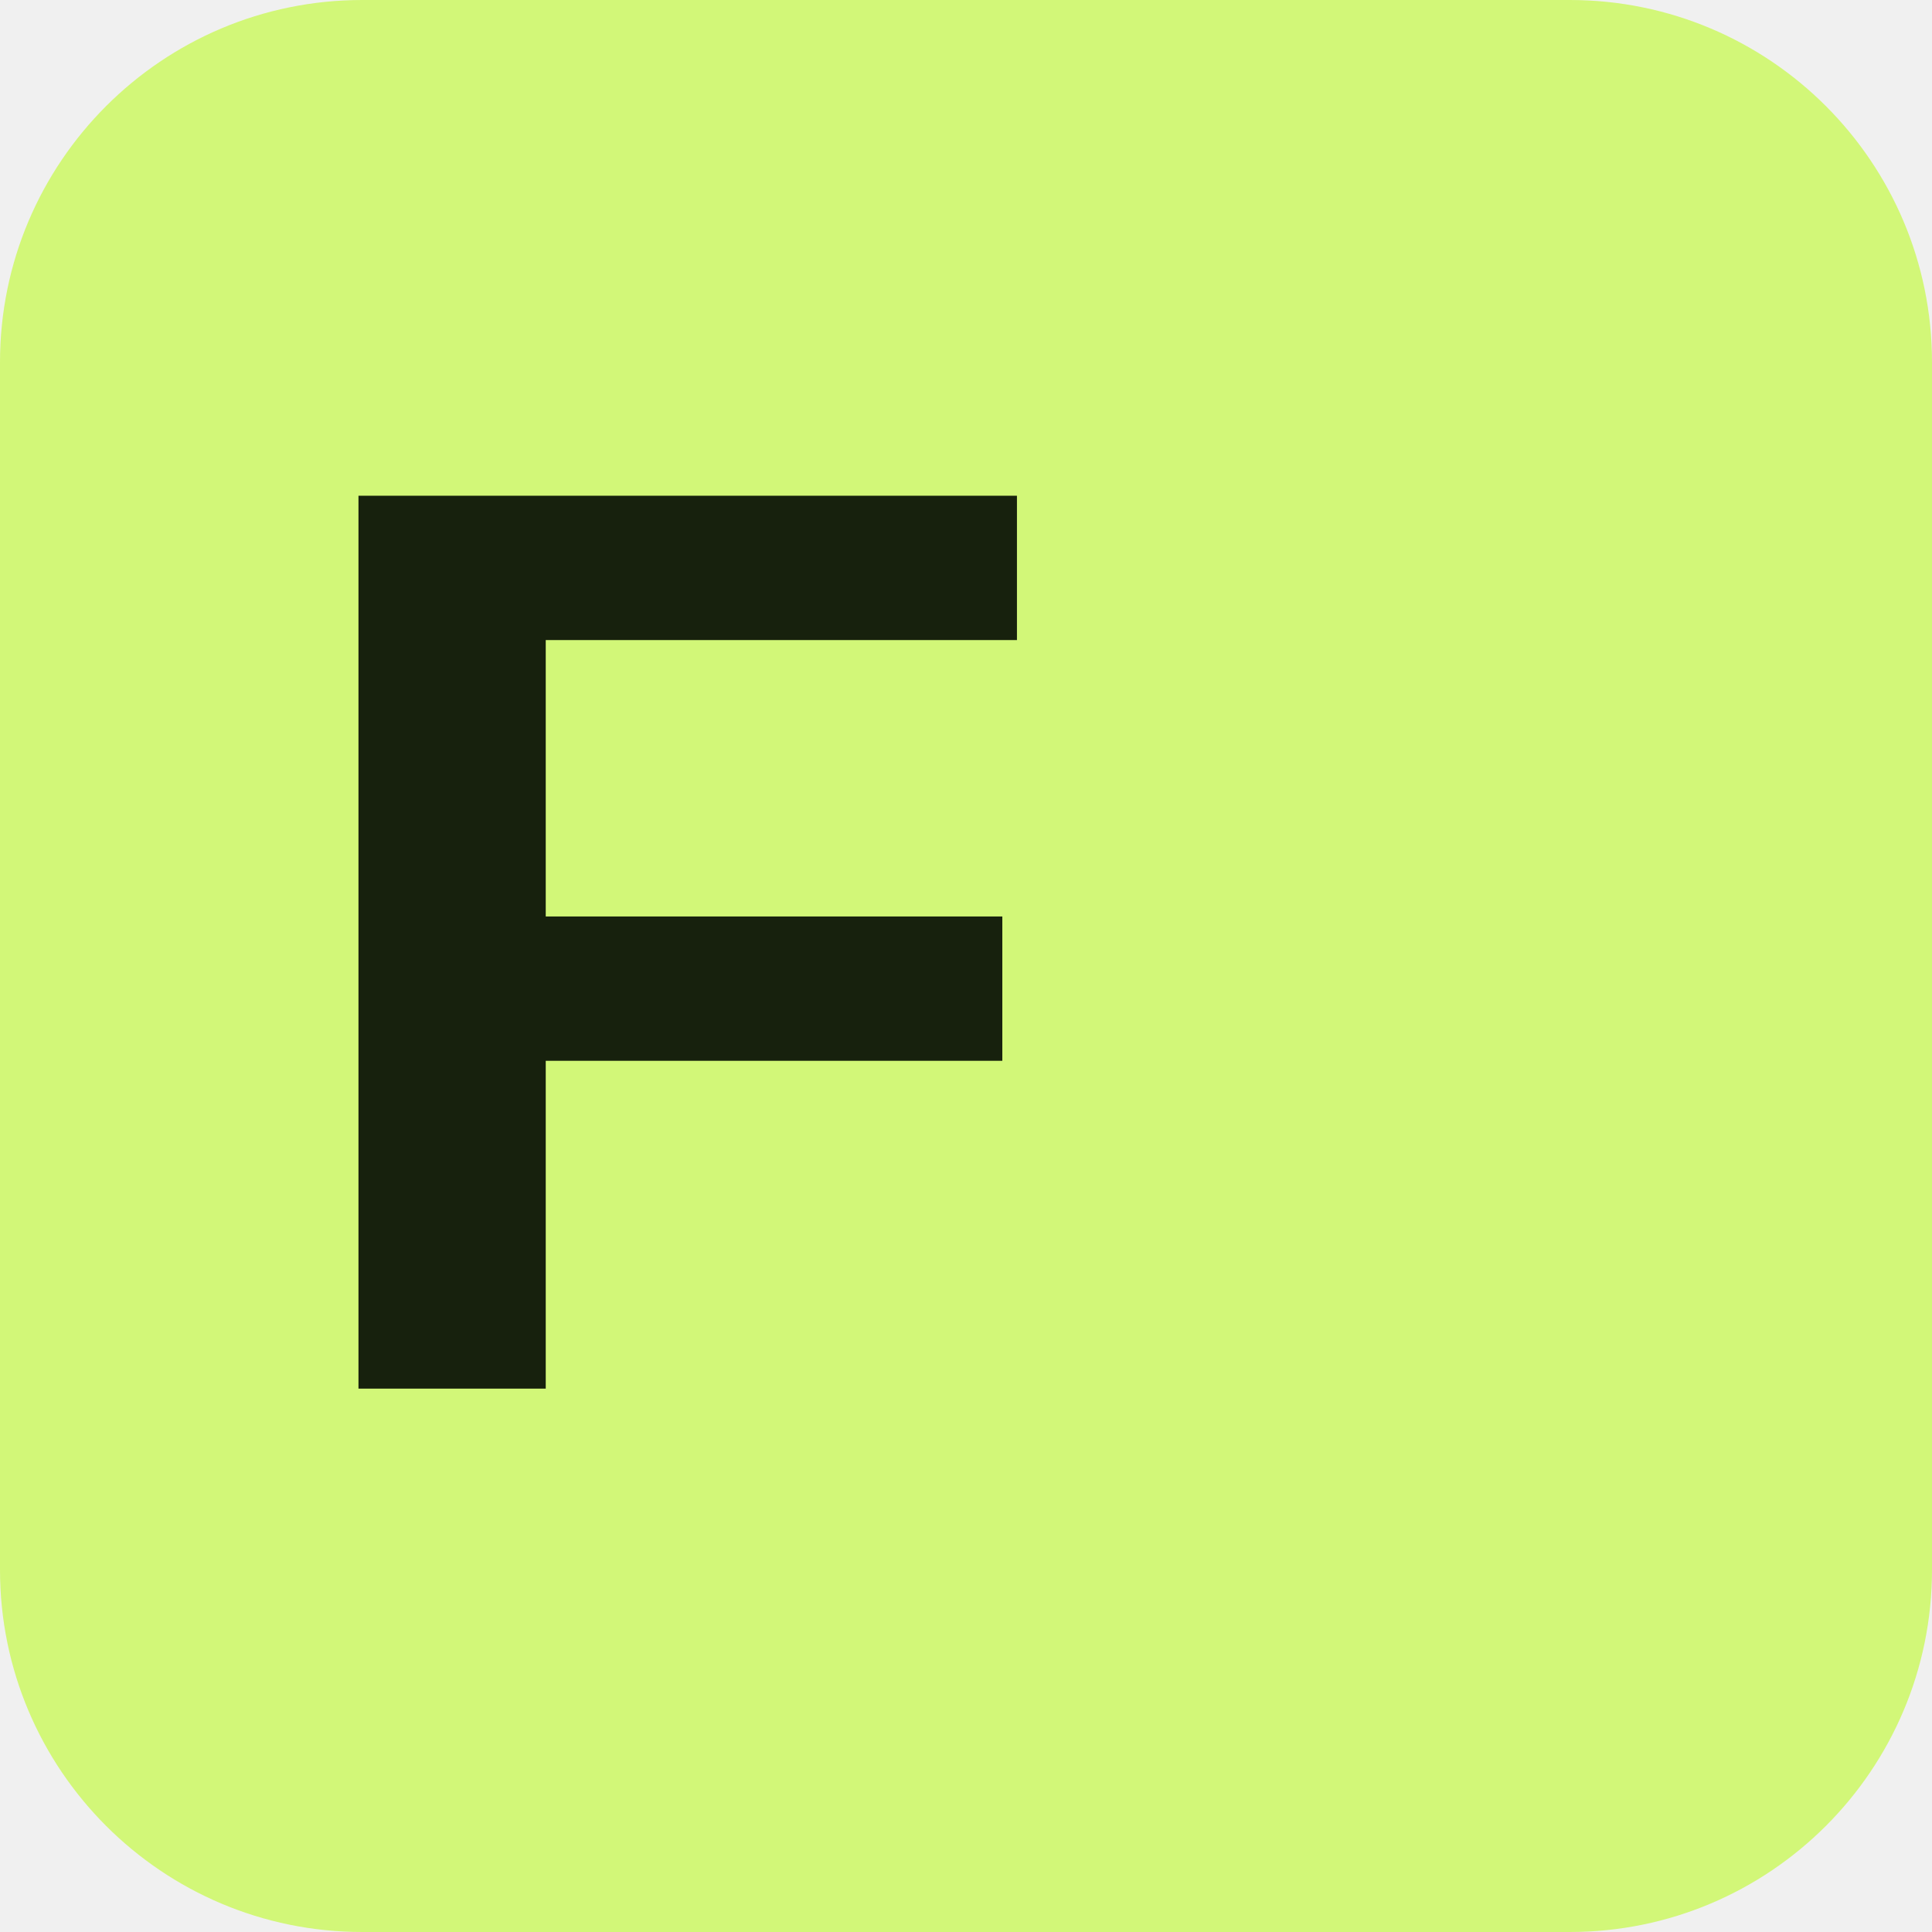
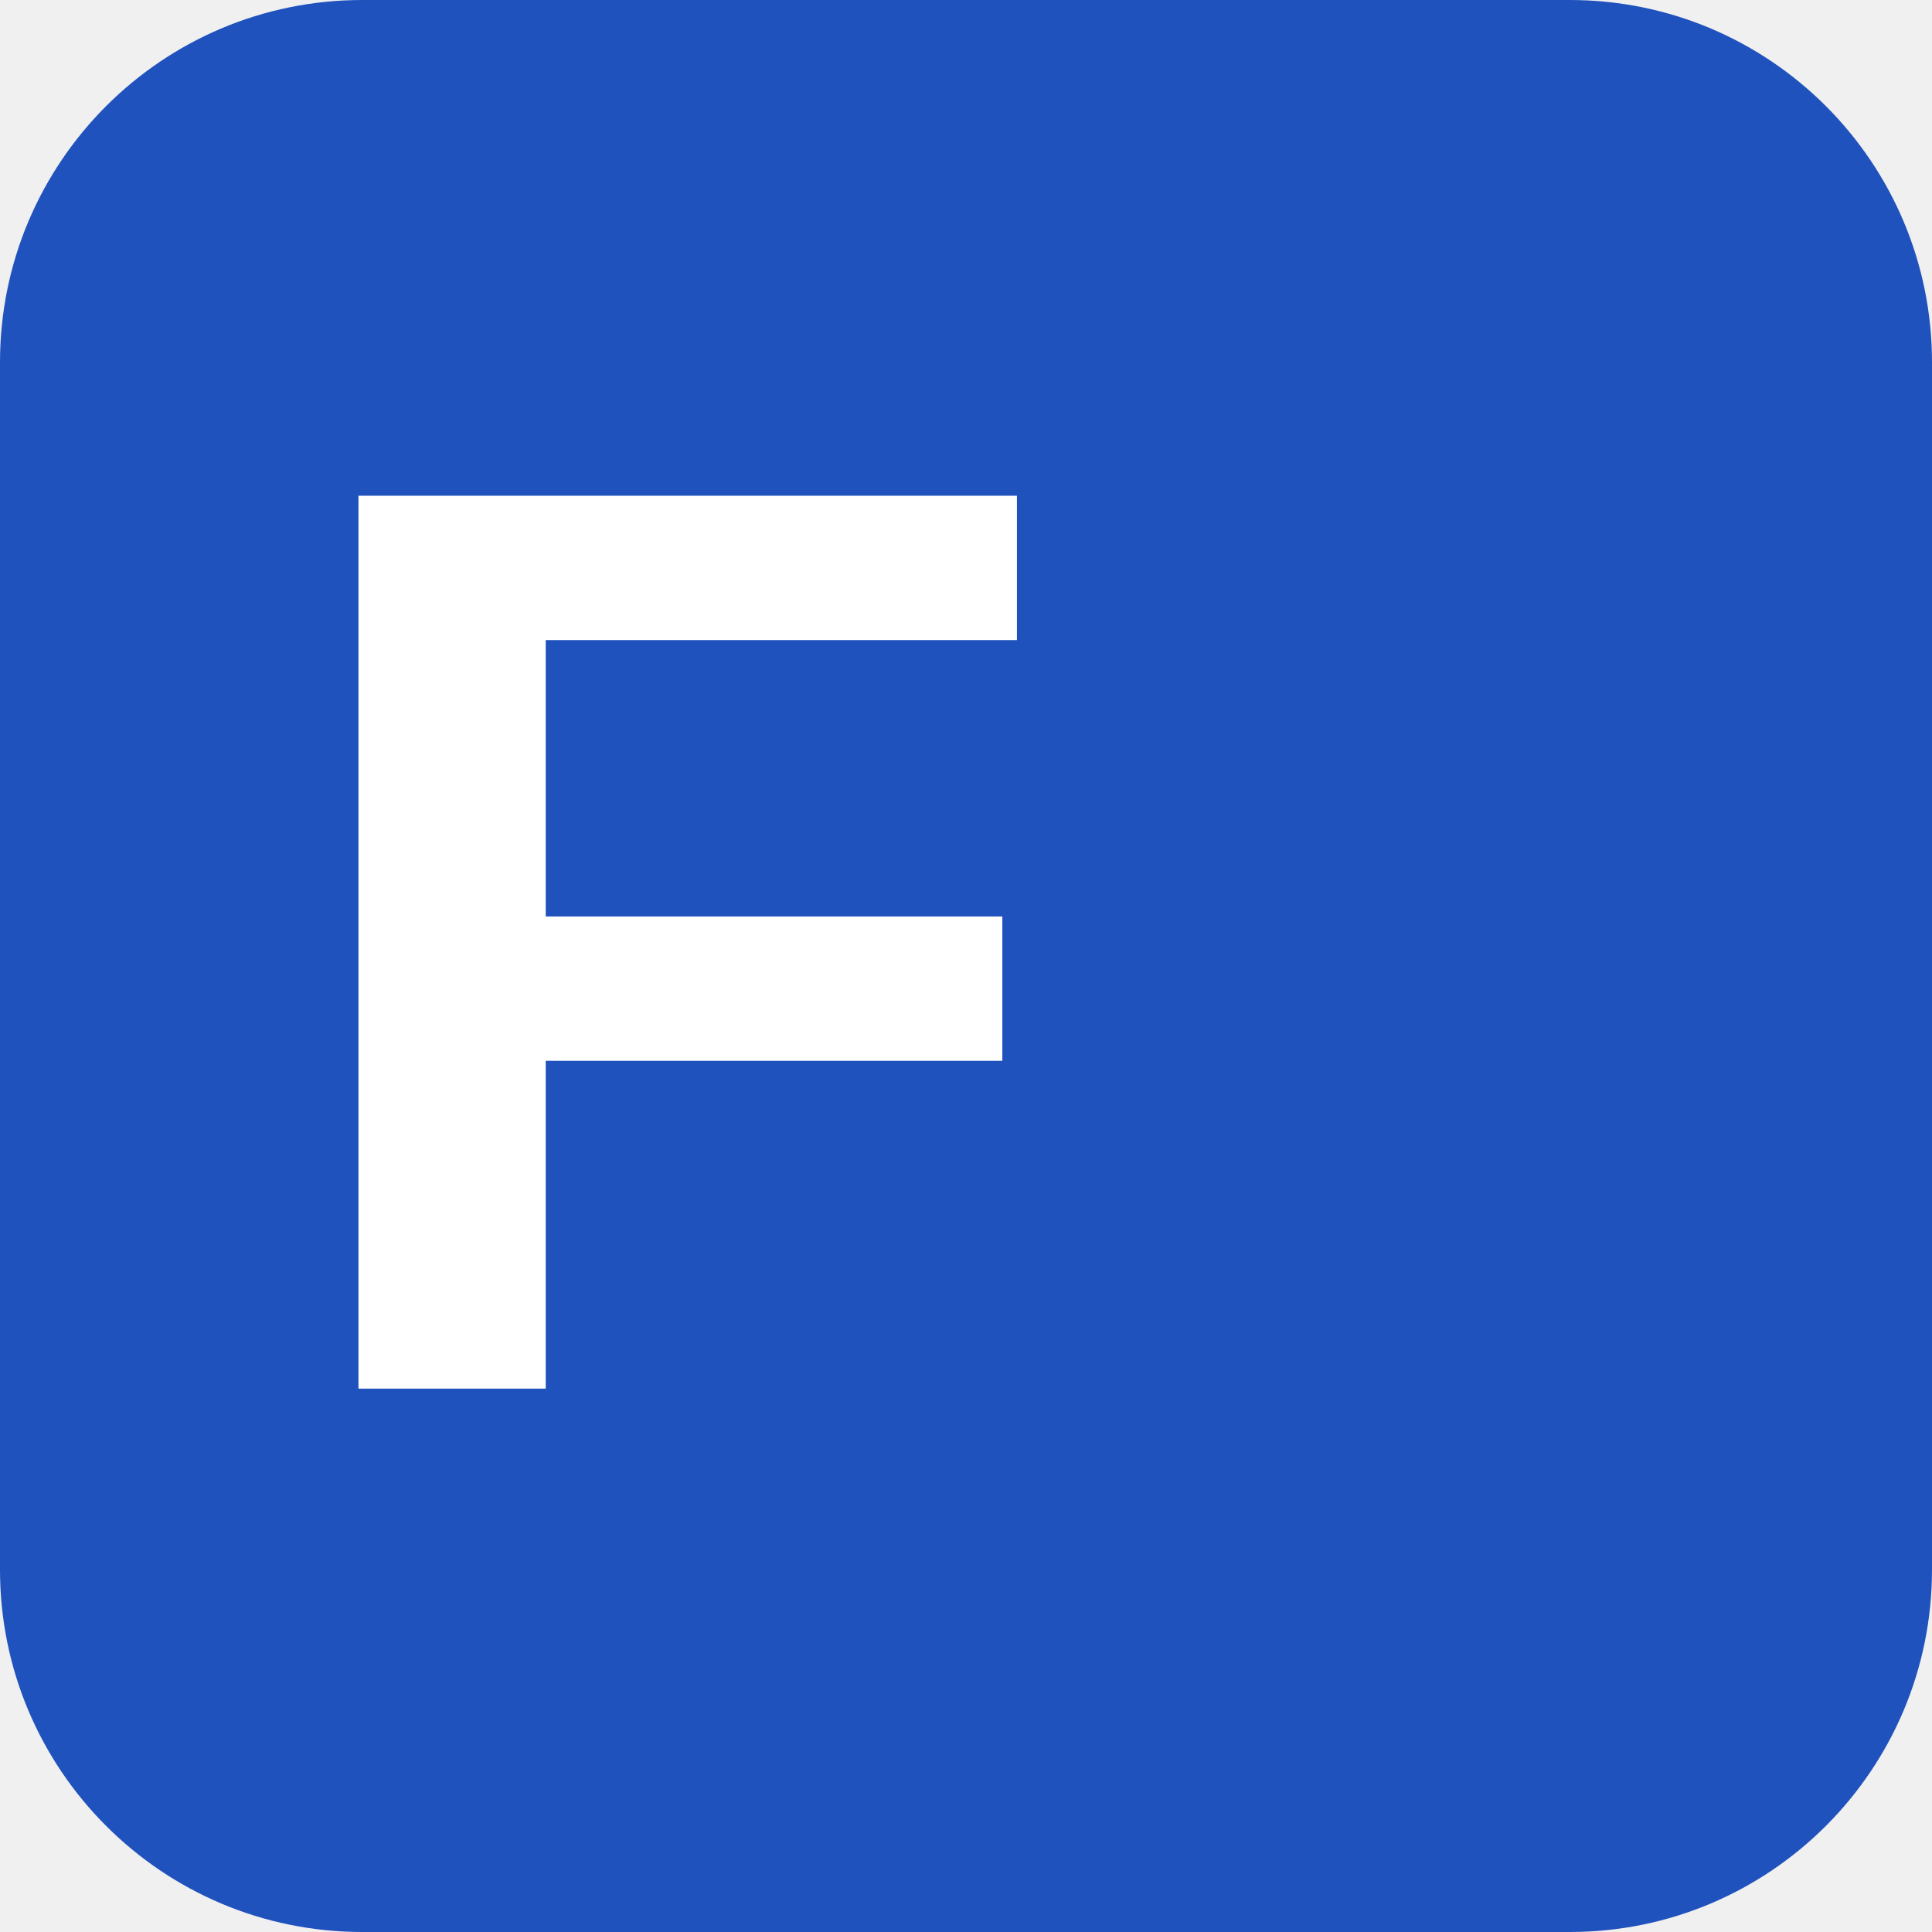
<svg xmlns="http://www.w3.org/2000/svg" viewBox="0 0 64 64">
-   <rect width="64" height="64" rx="12" fill="#d2f778" />
-   <text x="9" y="46" font-family="Arial" font-size="43" font-weight="900" fill="#17210d">F</text>
+   <rect width="64" height="64" rx="12" fill="#2052bd" />
+   <text x="9" y="46" font-family="Arial" font-size="43" font-weight="900" fill="#ffffff">F</text>
</svg>
